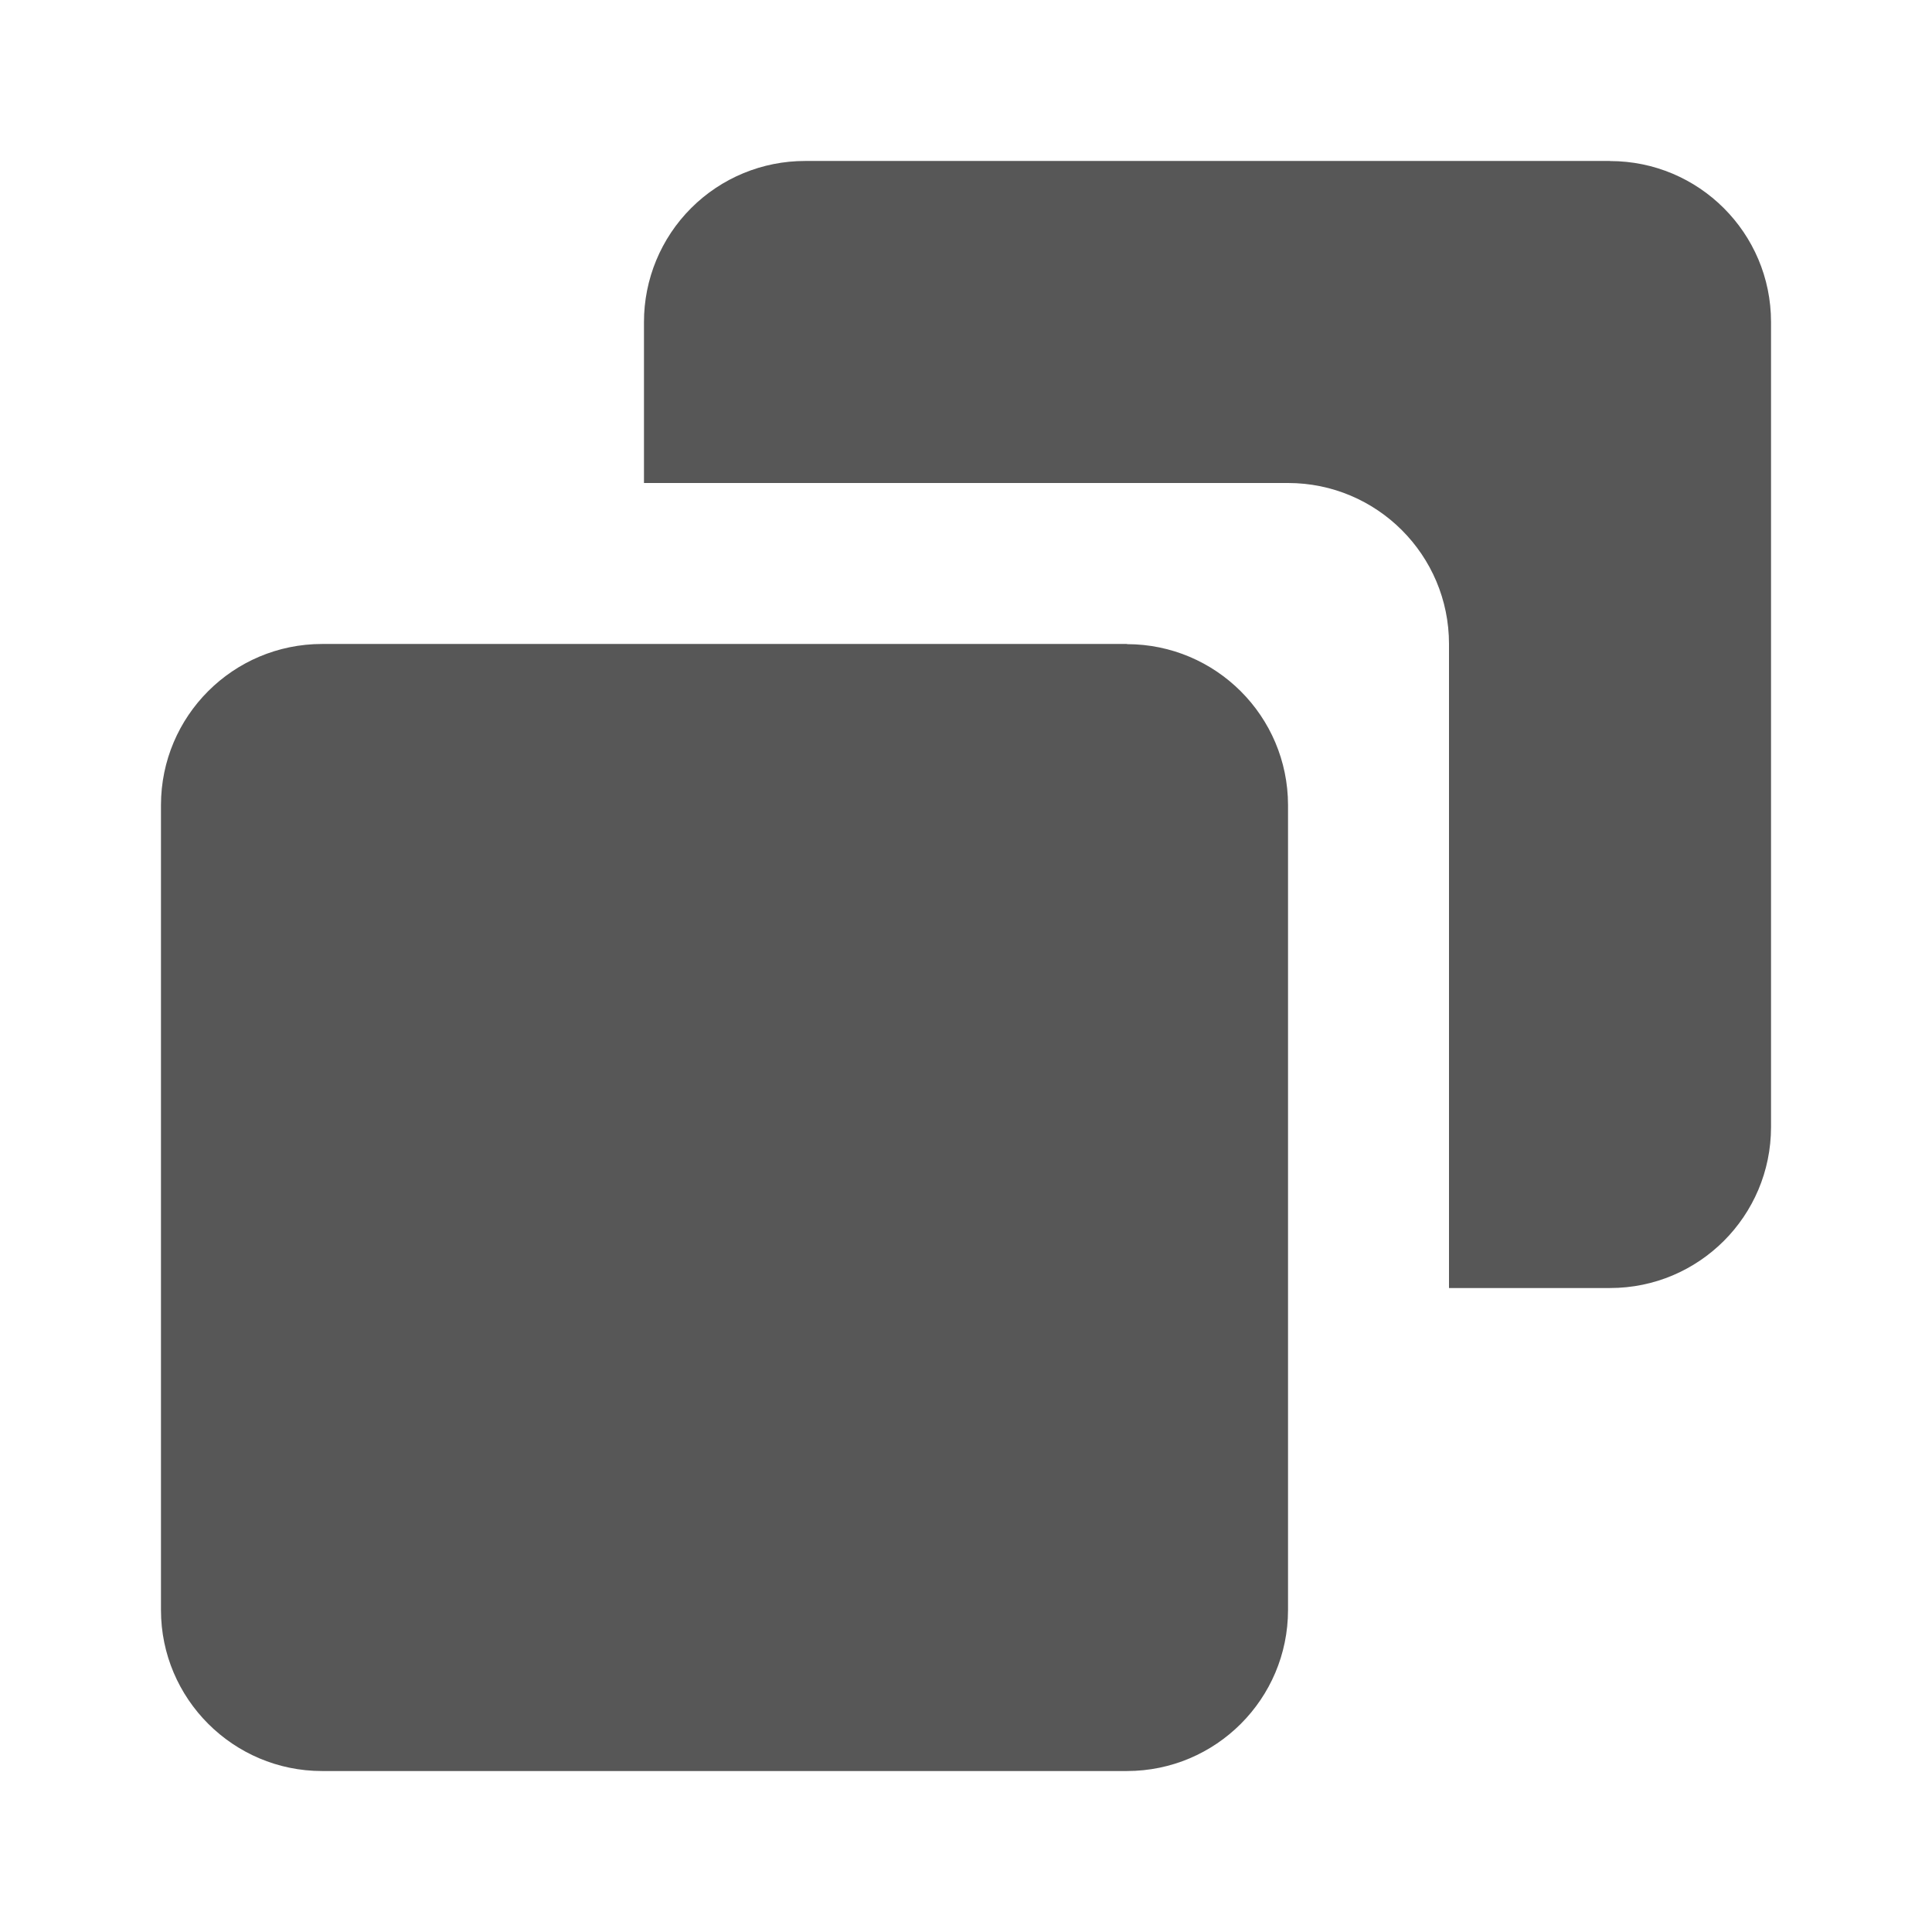
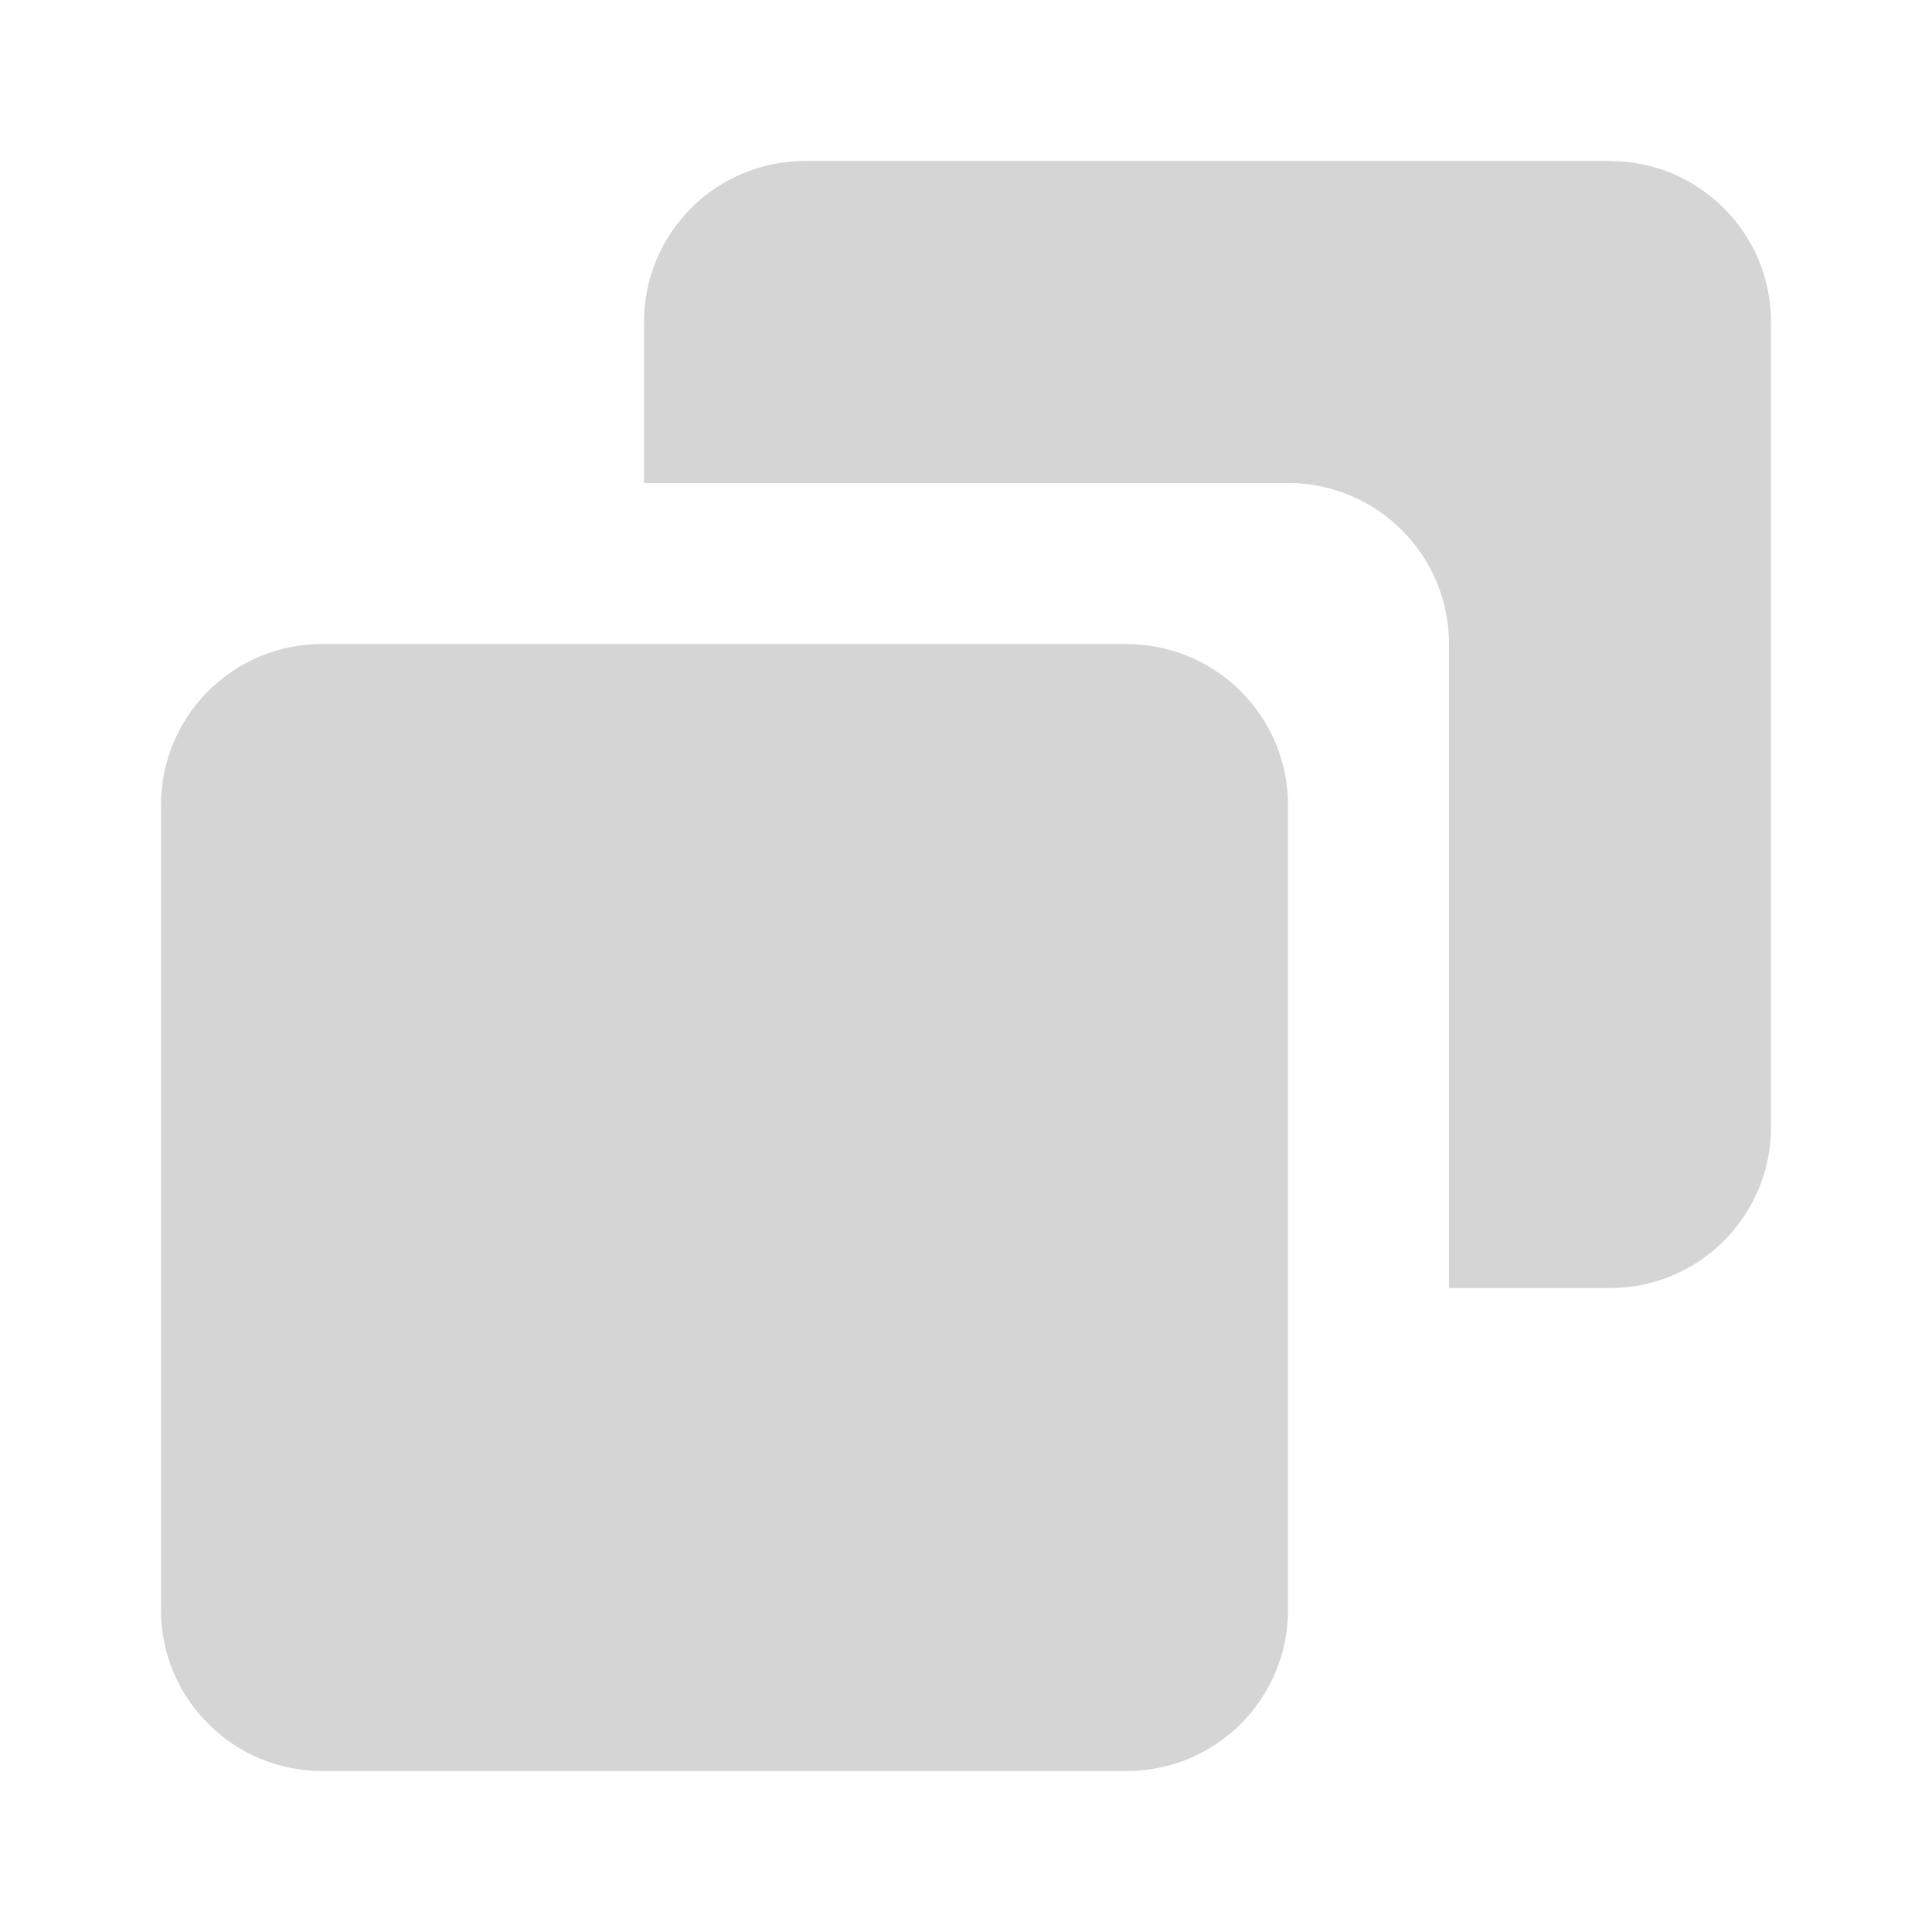
- <svg xmlns="http://www.w3.org/2000/svg" width="22" height="22" fill="none">
-   <path d="M12.833 7.333H3.667a1.835 1.835 0 0 0-1.834 1.834v9.167c0 1.01.823 1.833 1.834 1.833h9.166a1.835 1.835 0 0 0 1.834-1.834V9.168a1.835 1.835 0 0 0-1.834-1.833Z" fill="#575757" />
-   <path d="M18.333 1.833H9.167a1.833 1.833 0 0 0-1.834 1.834V5.5h7.334A1.833 1.833 0 0 1 16.5 7.333v7.334h1.833a1.833 1.833 0 0 0 1.834-1.833V3.667a1.833 1.833 0 0 0-1.834-1.833Z" fill="#575757" />
+ <svg xmlns="http://www.w3.org/2000/svg" width="22" height="22" fill="#D5D5D5">
+   <path d="M12.833 7.333H3.667a1.835 1.835 0 0 0-1.834 1.834v9.167c0 1.01.823 1.833 1.834 1.833h9.166a1.835 1.835 0 0 0 1.834-1.834V9.168a1.835 1.835 0 0 0-1.834-1.833Z" fill="#D5D5D5" />
+   <path d="M18.333 1.833H9.167a1.833 1.833 0 0 0-1.834 1.834V5.5h7.334A1.833 1.833 0 0 1 16.5 7.333v7.334h1.833a1.833 1.833 0 0 0 1.834-1.833V3.667a1.833 1.833 0 0 0-1.834-1.833Z" fill="#D5D5D5" />
</svg>
